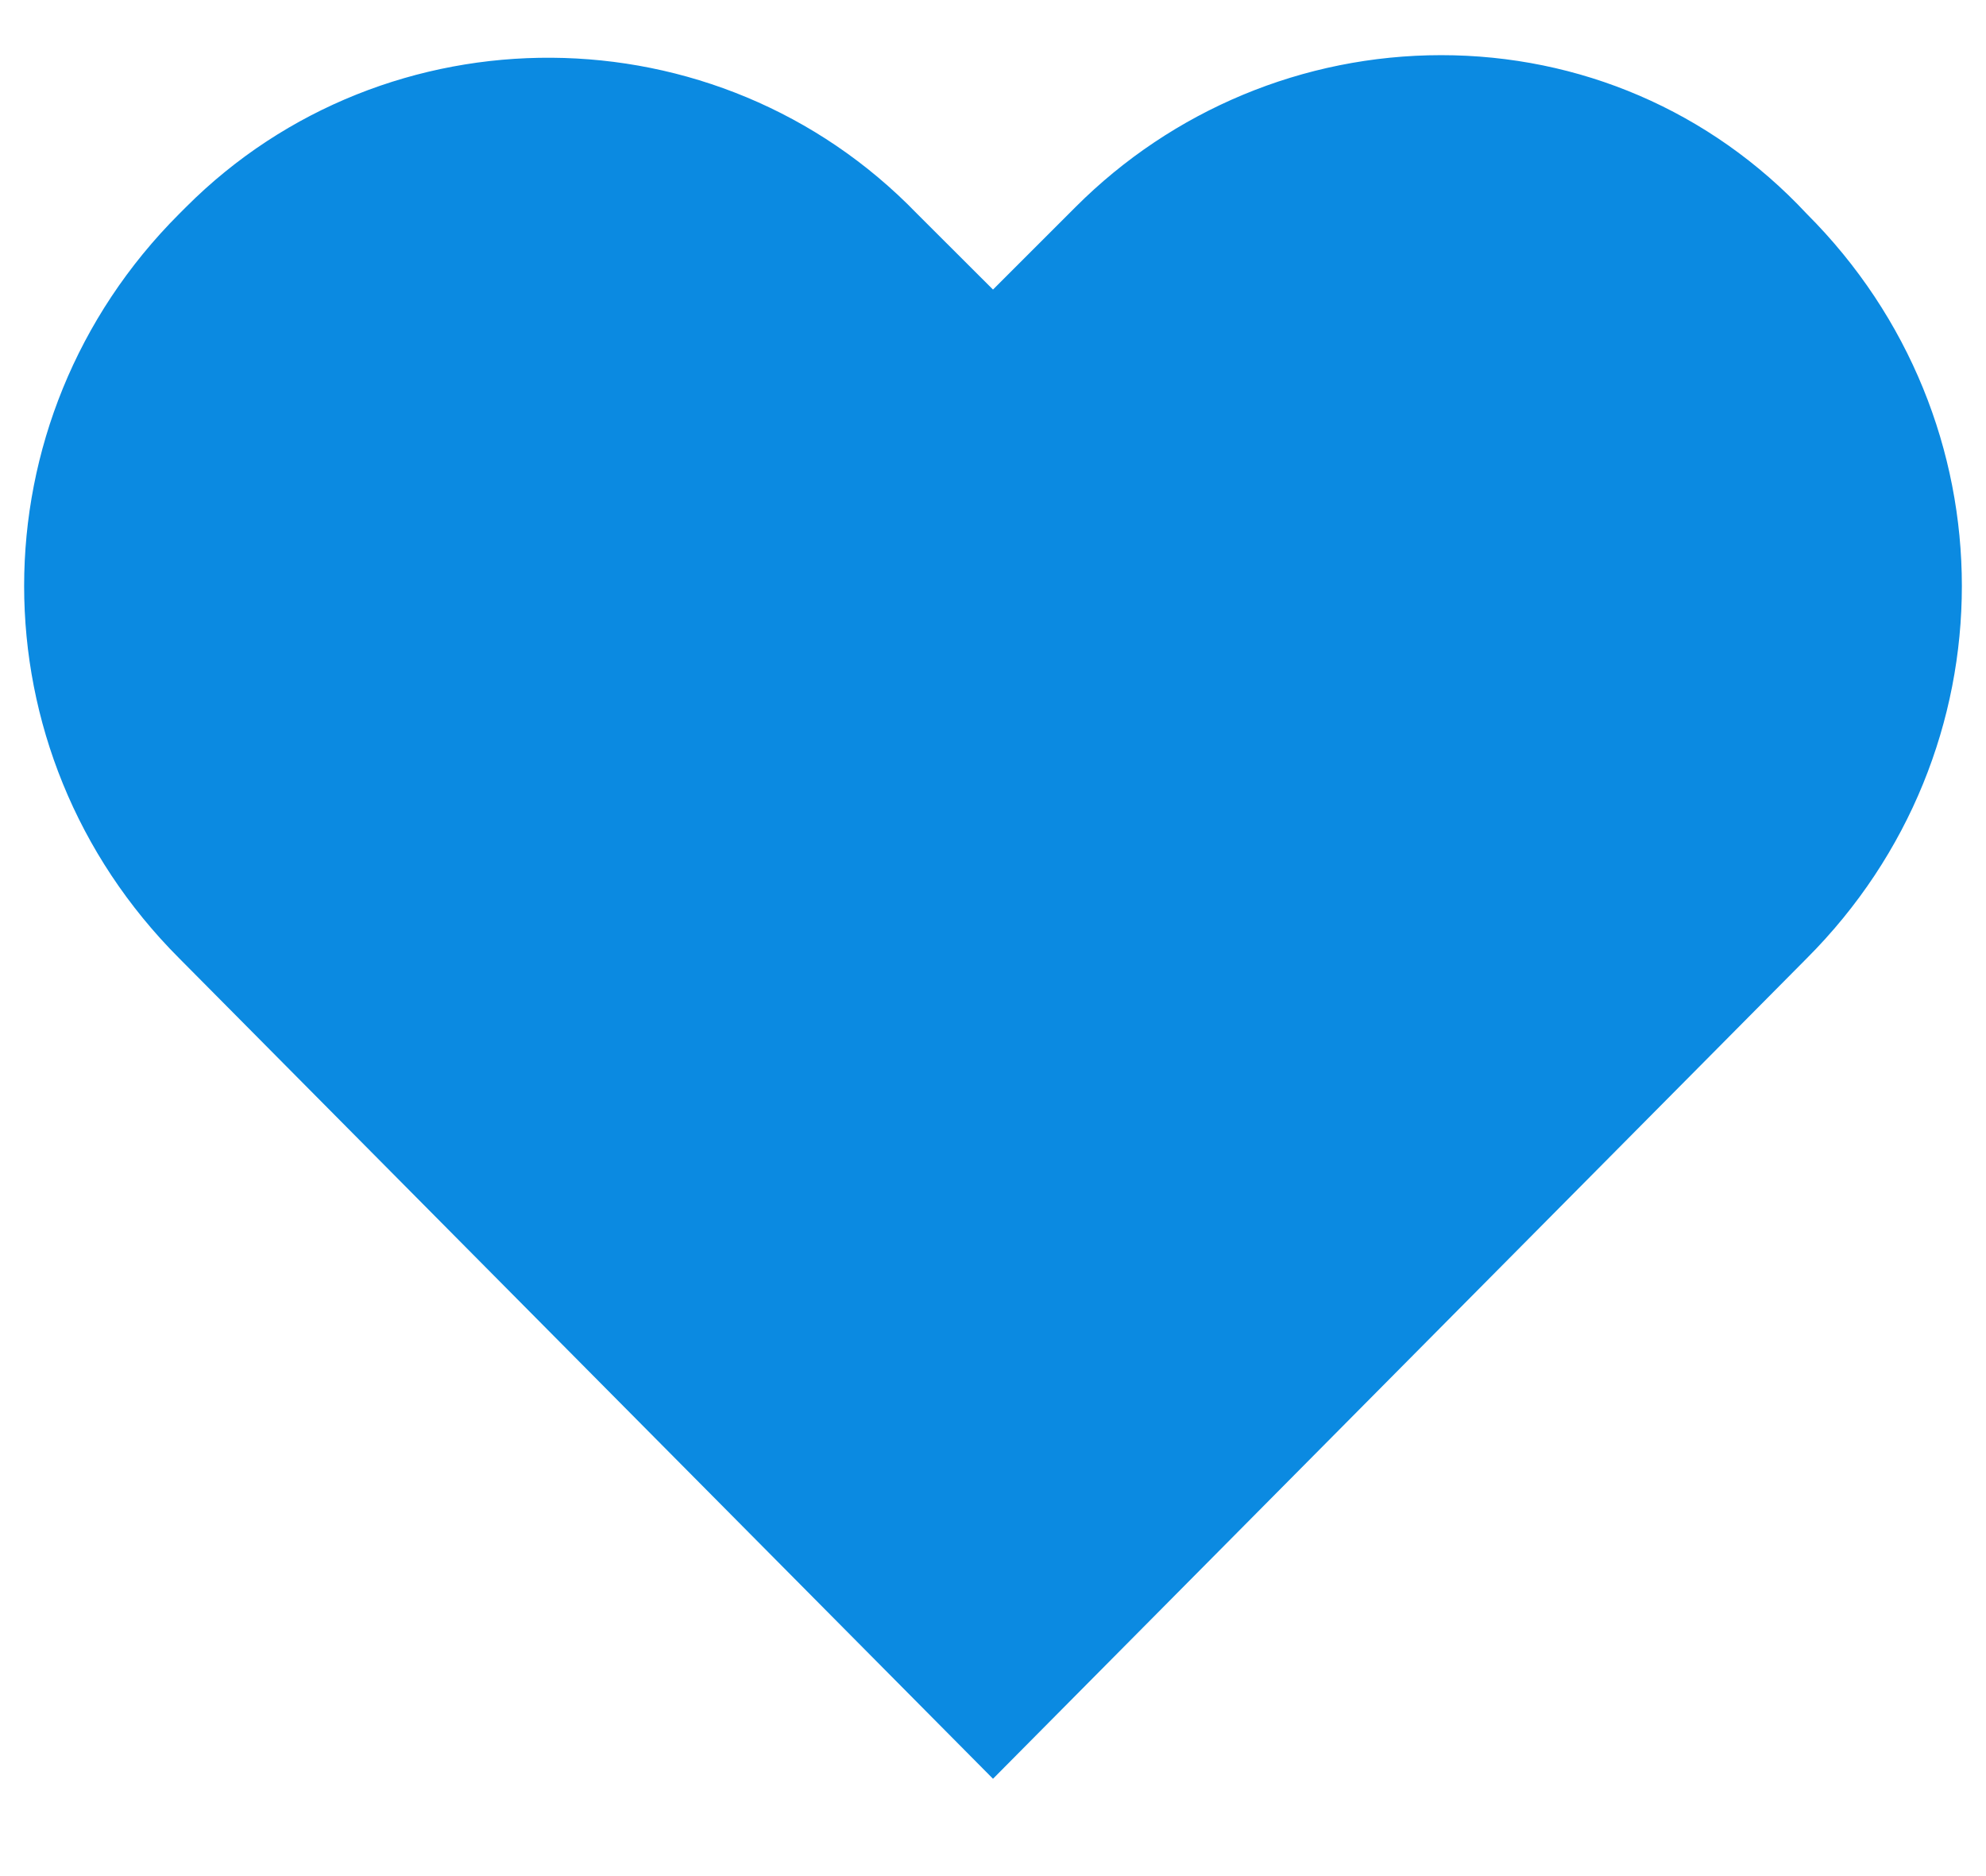
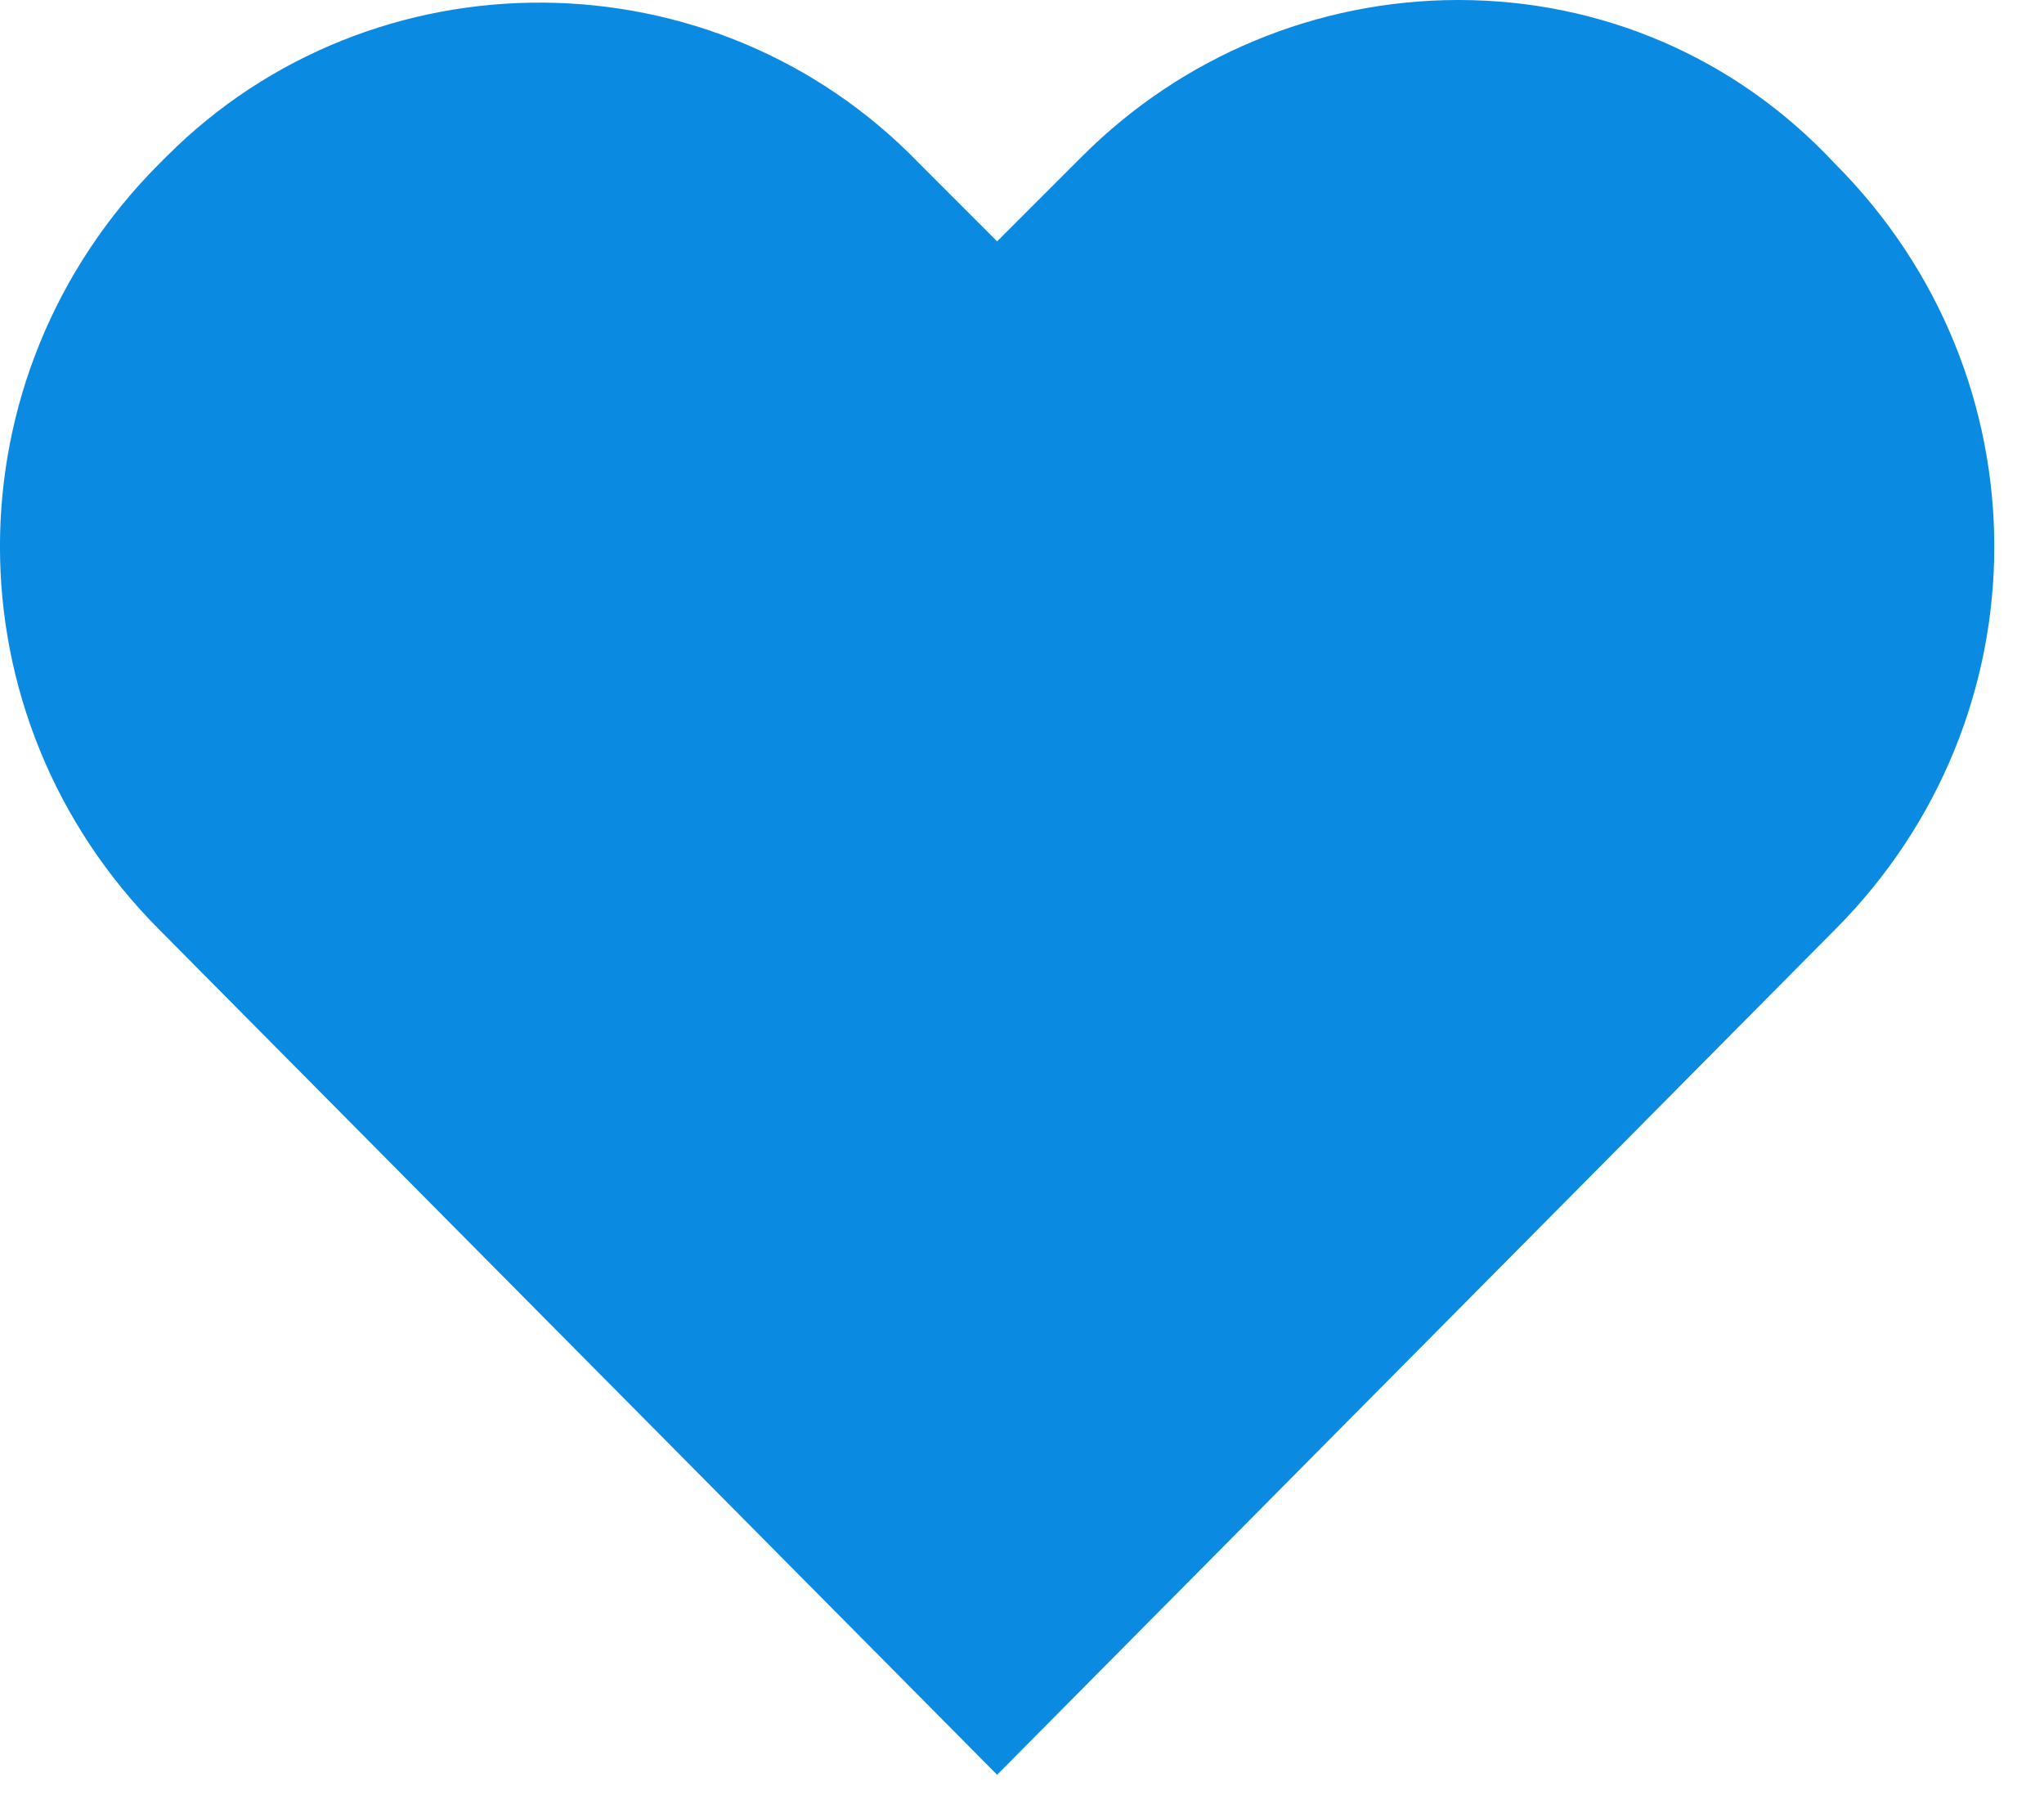
- <svg xmlns="http://www.w3.org/2000/svg" width="18" height="17" viewBox="0 0 18 17" fill="none">
-   <path d="M13.062 0.5C11.812 0.5 10.625 1 9.75 1.875L9 2.625L8.312 1.938C6.5 0.063 3.5 0.062 1.688 1.875L1.625 1.938C-0.25 3.812 -0.25 6.812 1.625 8.688L9 16.125L16.375 8.688C18.25 6.812 18.25 3.812 16.375 1.938C15.5 1 14.312 0.5 13.062 0.5Z" fill="#0B8AE1" />
+ <svg xmlns="http://www.w3.org/2000/svg" width="18" height="16" viewBox="0 0 18 16" fill="none">
+   <path d="M12.844 0C11.594 0 10.406 0.5 9.531 1.375L8.781 2.125L8.094 1.438C6.281 -0.438 3.281 -0.438 1.469 1.375L1.406 1.438C-0.469 3.312 -0.469 6.312 1.406 8.188L8.781 15.625L16.156 8.188C18.031 6.312 18.031 3.312 16.156 1.438C15.281 0.5 14.094 0 12.844 0Z" fill="#0B8AE1" />
</svg>
